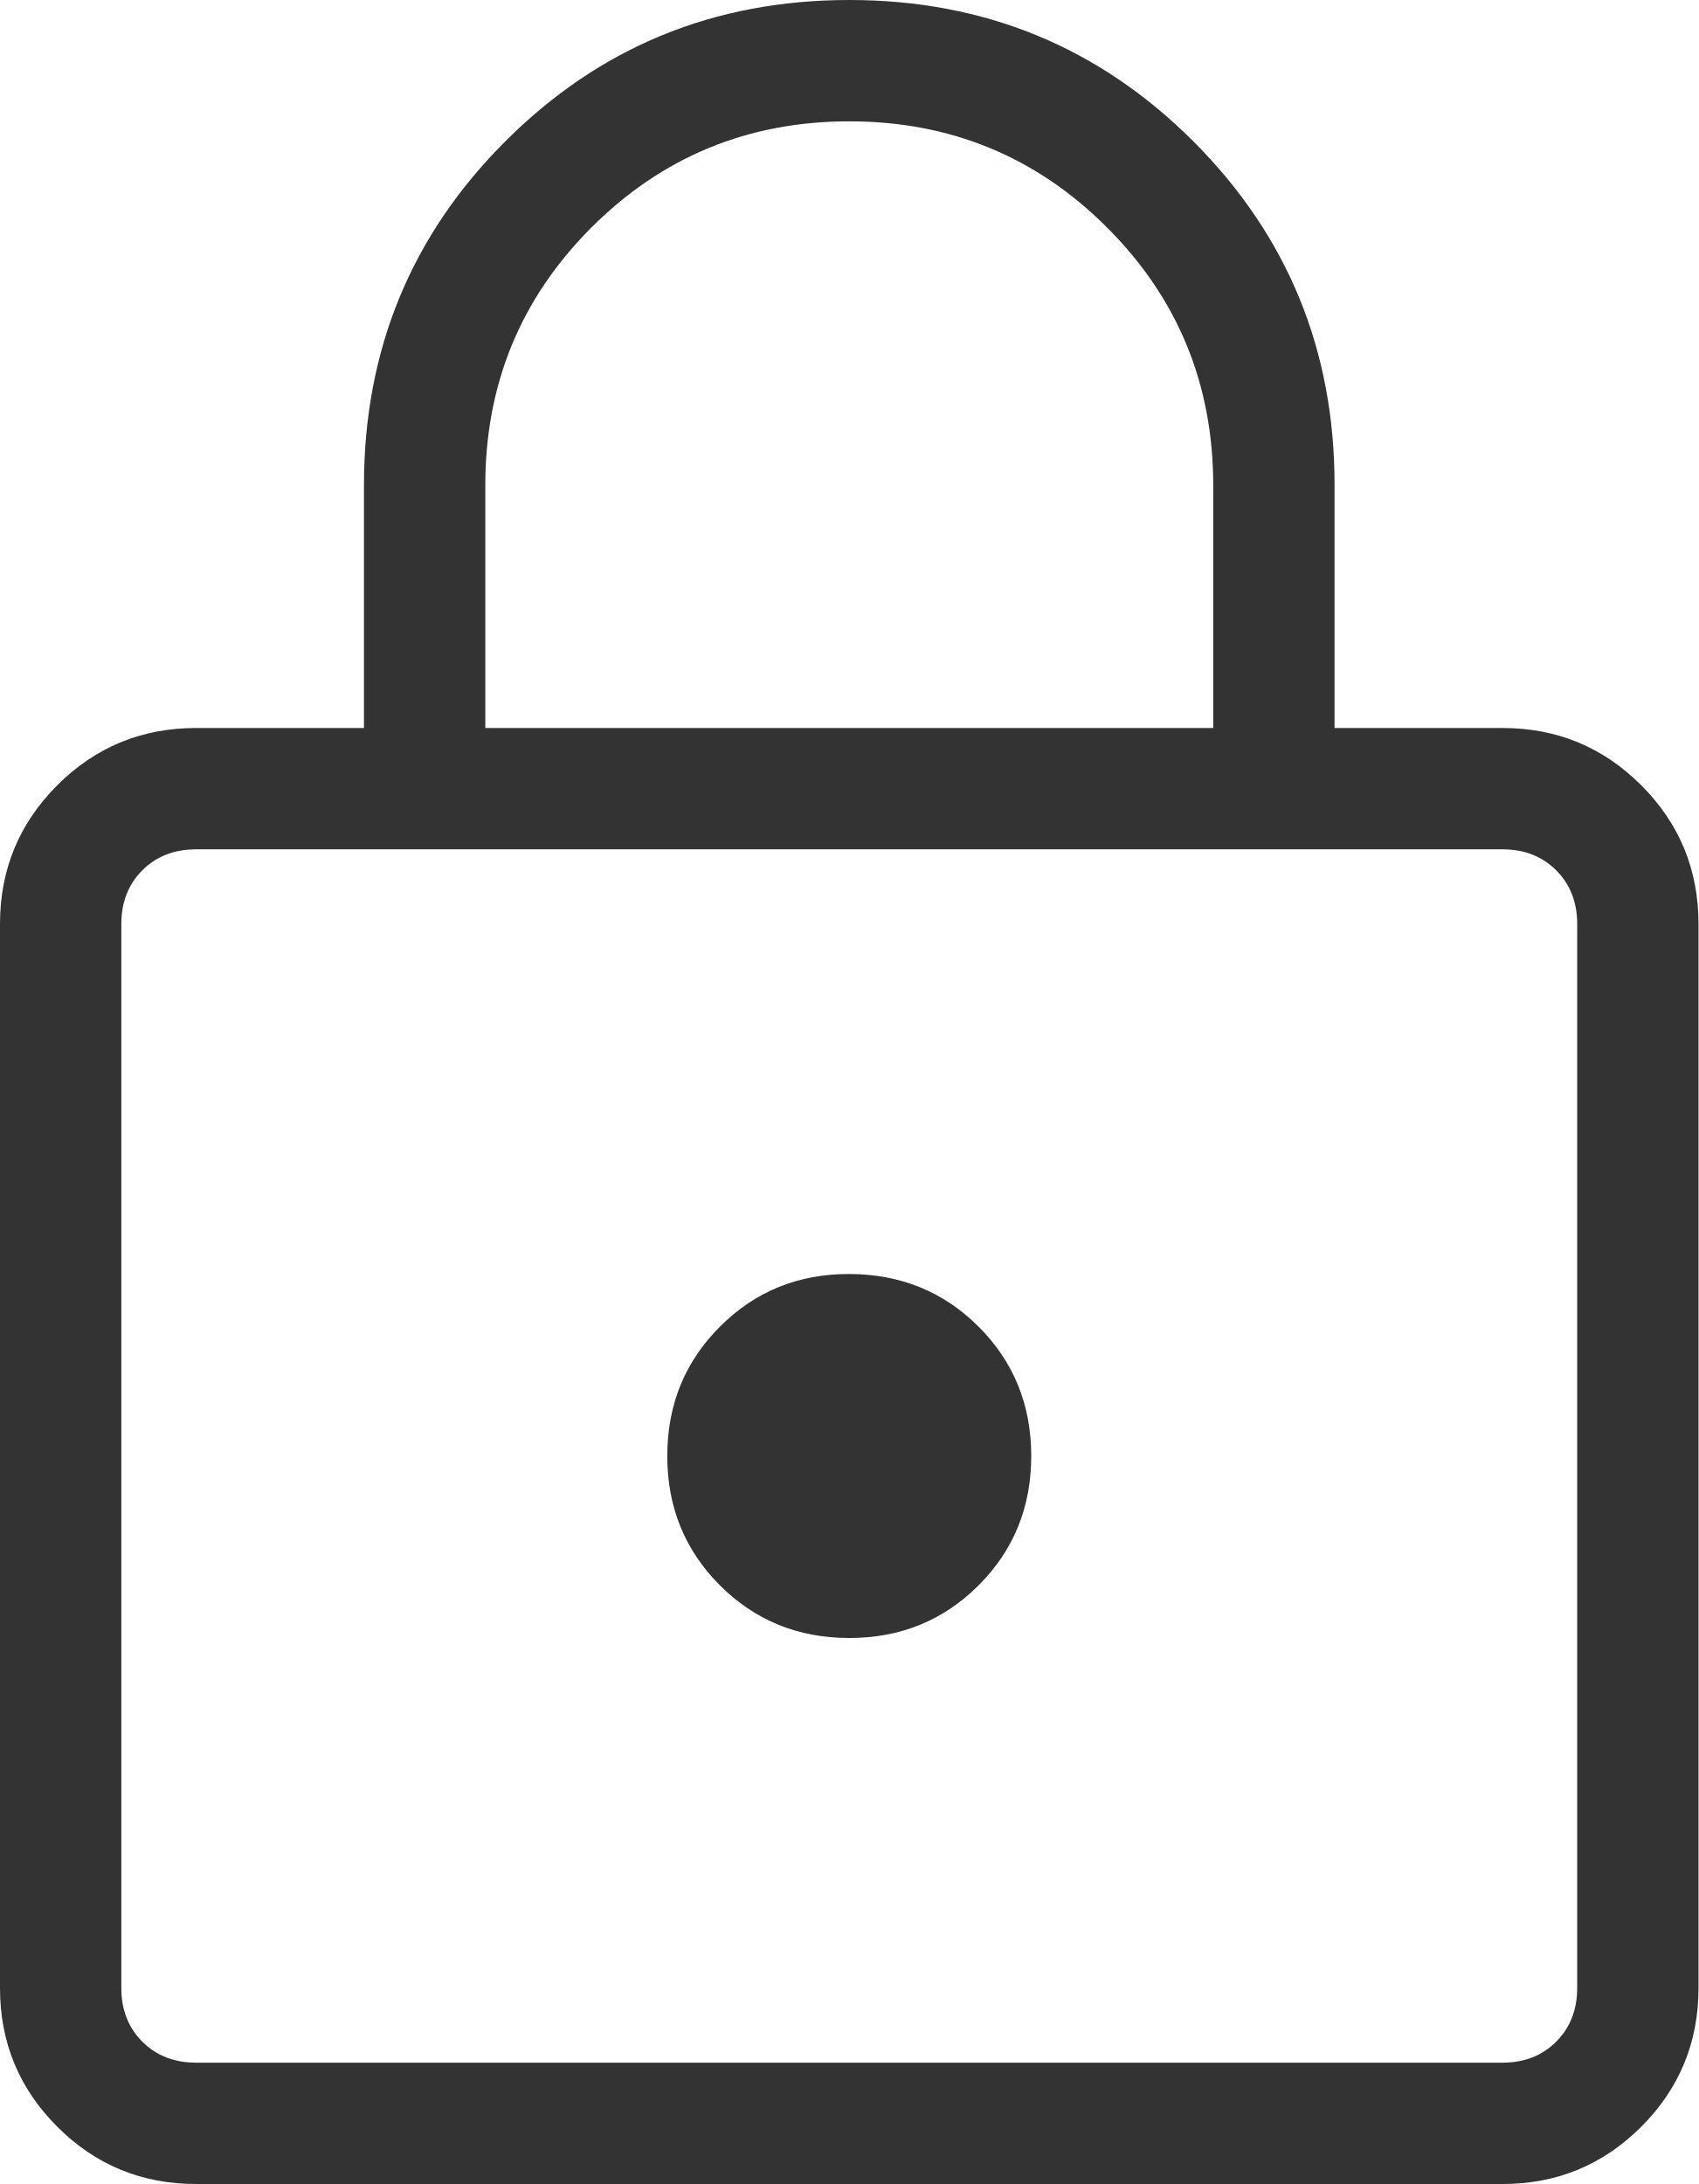
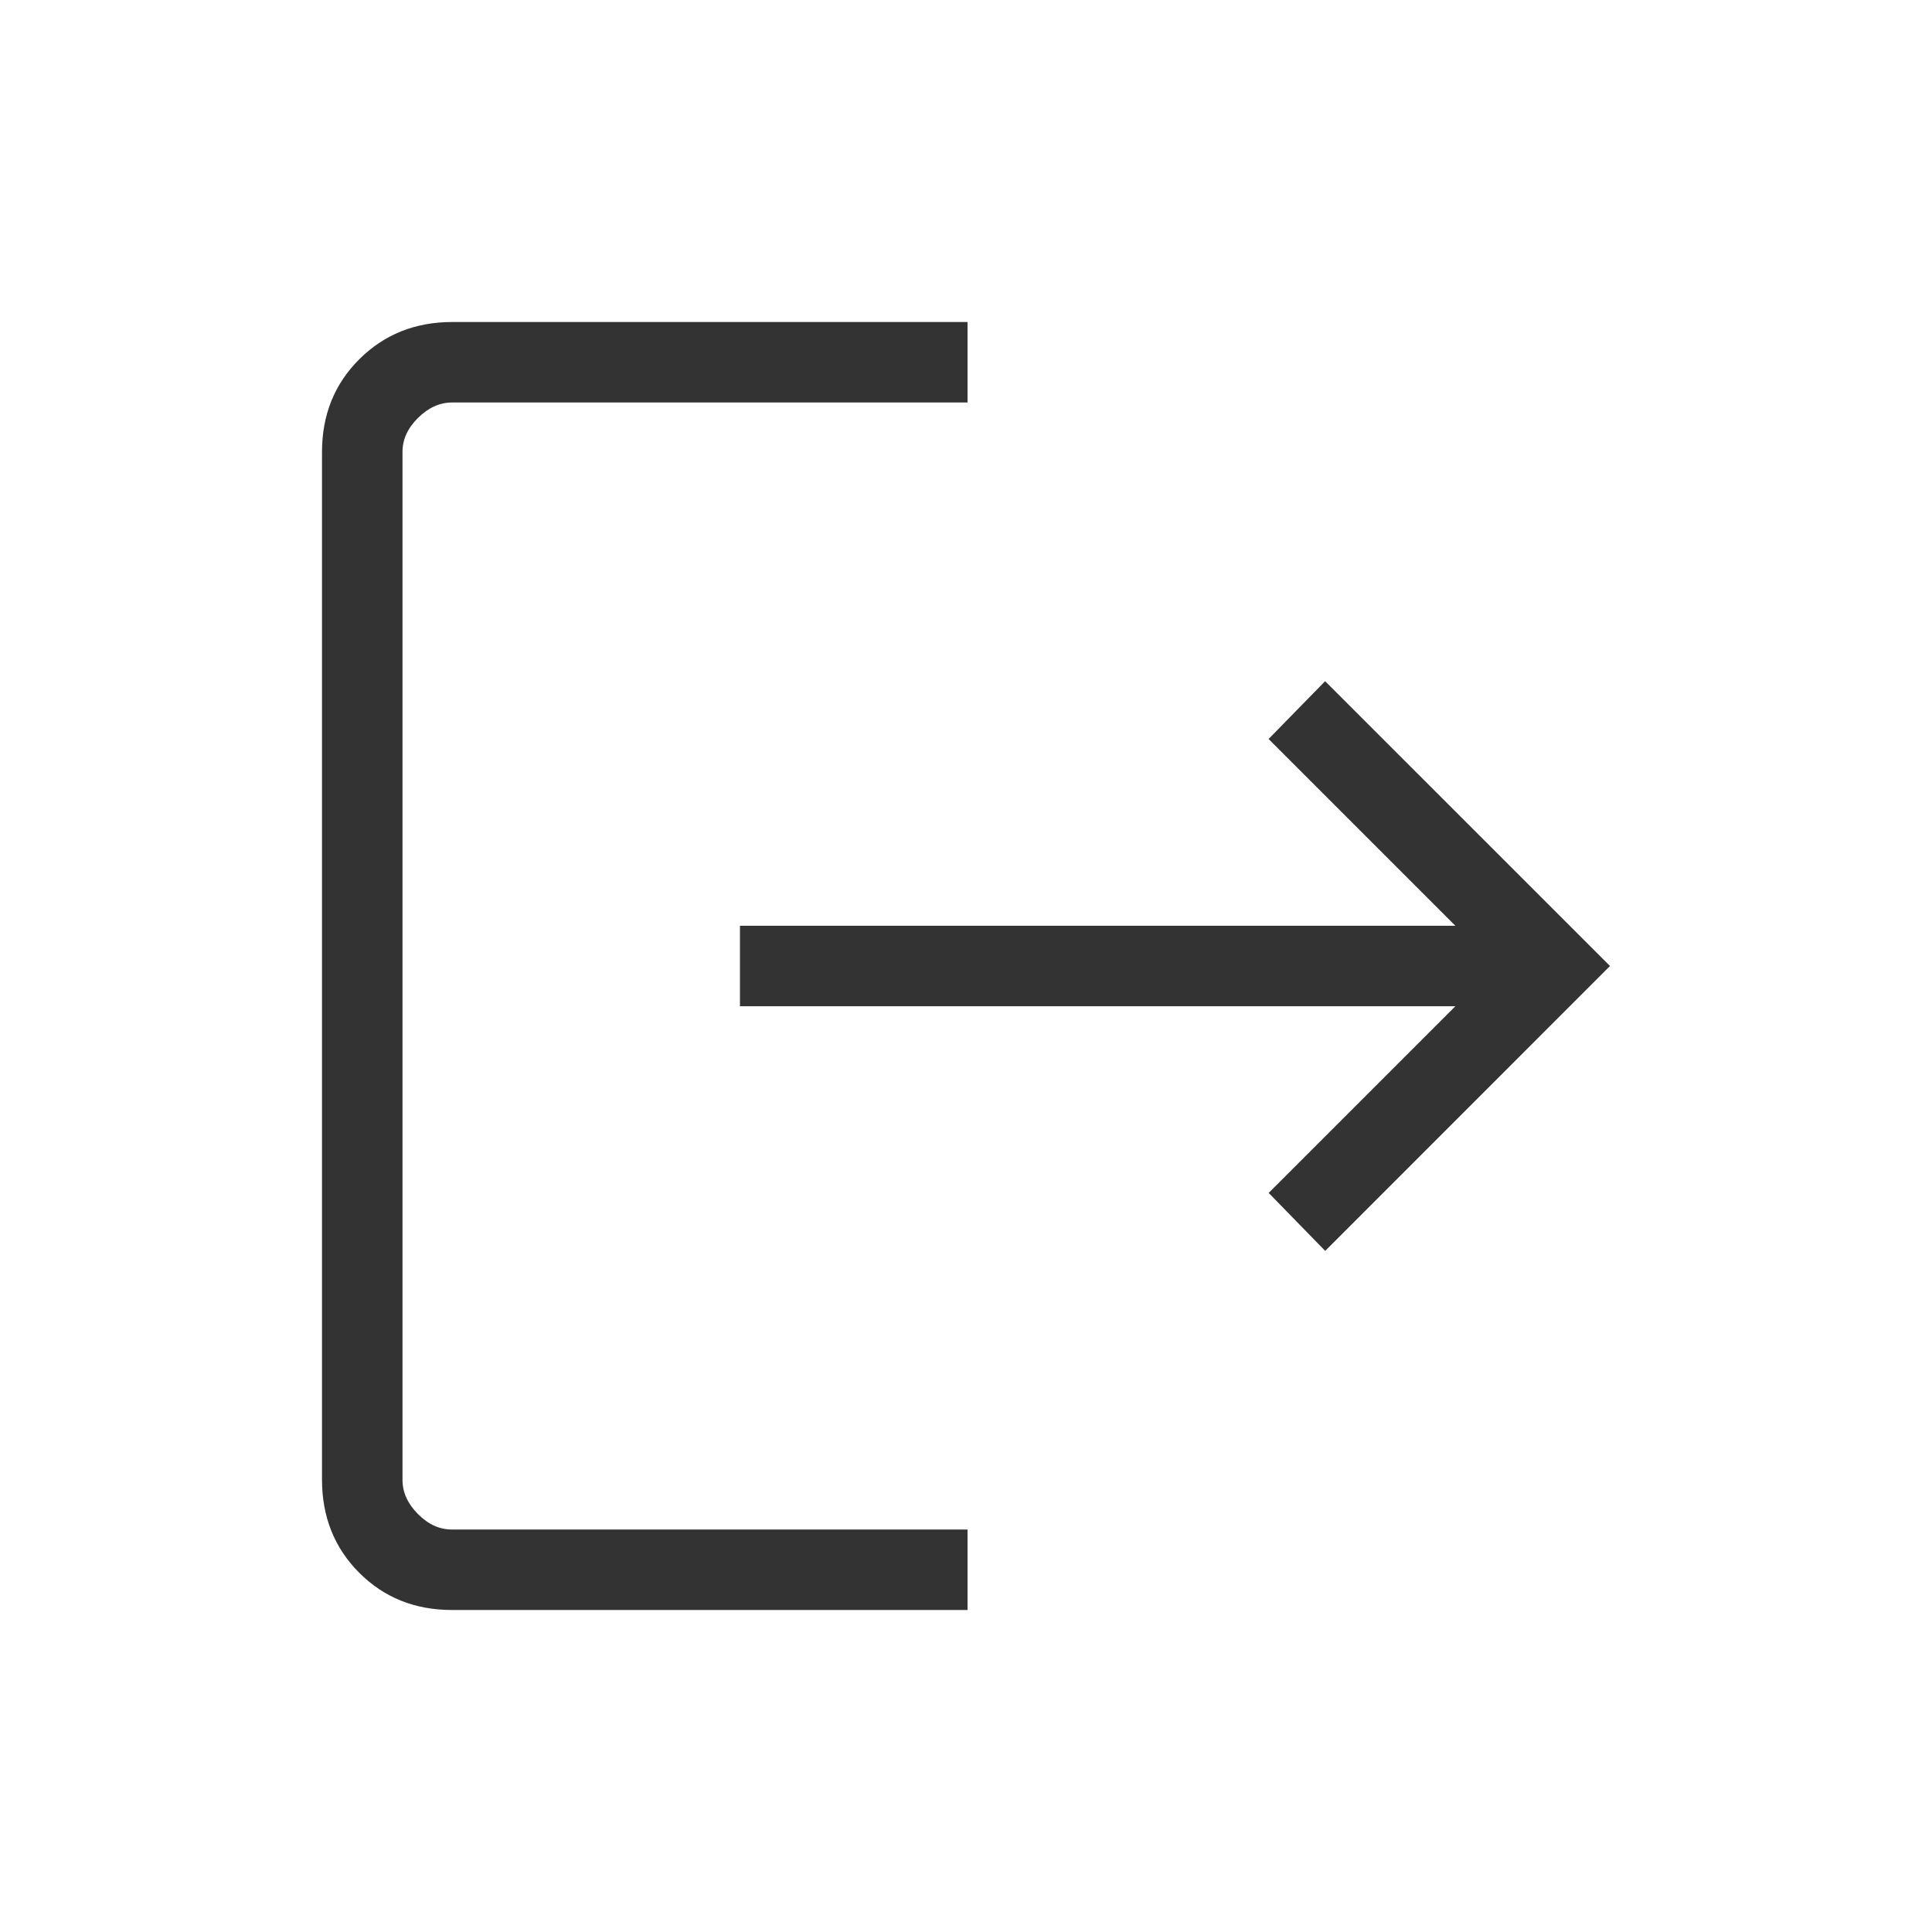
- <svg xmlns="http://www.w3.org/2000/svg" width="14" height="18" viewBox="0 0 14 18" fill="none">
-   <path d="M1.616 18C1.168 18 0.787 17.843 0.472 17.528C0.157 17.213 0 16.832 0 16.385V7.615C0 7.168 0.157 6.787 0.472 6.472C0.787 6.157 1.168 6 1.616 6H3V4C3 2.886 3.388 1.941 4.165 1.165C4.941 0.388 5.886 0 7 0C8.114 0 9.059 0.388 9.836 1.165C10.613 1.942 11.001 2.887 11 4V6H12.385C12.832 6 13.213 6.157 13.528 6.472C13.843 6.787 14 7.168 14 7.616V16.385C14 16.832 13.843 17.213 13.528 17.528C13.213 17.843 12.832 18 12.385 18H1.616ZM1.616 17H12.385C12.564 17 12.712 16.942 12.827 16.827C12.942 16.712 13 16.564 13 16.385V7.615C13 7.436 12.942 7.288 12.827 7.173C12.712 7.058 12.564 7 12.385 7H1.615C1.436 7 1.288 7.058 1.173 7.173C1.058 7.288 1 7.436 1 7.616V16.385C1 16.564 1.058 16.712 1.173 16.827C1.288 16.942 1.436 17 1.616 17ZM7 13.5C7.422 13.5 7.777 13.355 8.066 13.066C8.355 12.777 8.5 12.422 8.5 12C8.5 11.578 8.355 11.223 8.066 10.934C7.777 10.645 7.421 10.501 7 10.5C6.579 10.499 6.223 10.644 5.934 10.934C5.645 11.223 5.5 11.578 5.5 12C5.5 12.422 5.645 12.777 5.934 13.066C6.223 13.355 6.578 13.5 7 13.5ZM4 6H10V4C10 3.167 9.708 2.458 9.125 1.875C8.542 1.292 7.833 1 7 1C6.167 1 5.458 1.292 4.875 1.875C4.292 2.458 4 3.167 4 4V6Z" fill="#333333" />
+ <svg xmlns="http://www.w3.org/2000/svg" width="24" height="24" viewBox="0 0 24 24" fill="none">
+   <path d="M5.616 20C5.155 20 4.771 19.846 4.463 19.538C4.155 19.23 4.001 18.845 4 18.384V5.616C4 5.155 4.154 4.771 4.463 4.463C4.772 4.155 5.156 4.001 5.616 4H12.019V5H5.616C5.462 5 5.321 5.064 5.192 5.192C5.063 5.32 4.999 5.461 5 5.616V18.385C5 18.538 5.064 18.679 5.192 18.808C5.32 18.937 5.461 19.001 5.615 19H12.019V20H5.616ZM16.462 15.539L15.76 14.819L18.079 12.5H9.192V11.5H18.079L15.759 9.18L16.461 8.462L20 12L16.462 15.539Z" fill="#333333" />
</svg>
